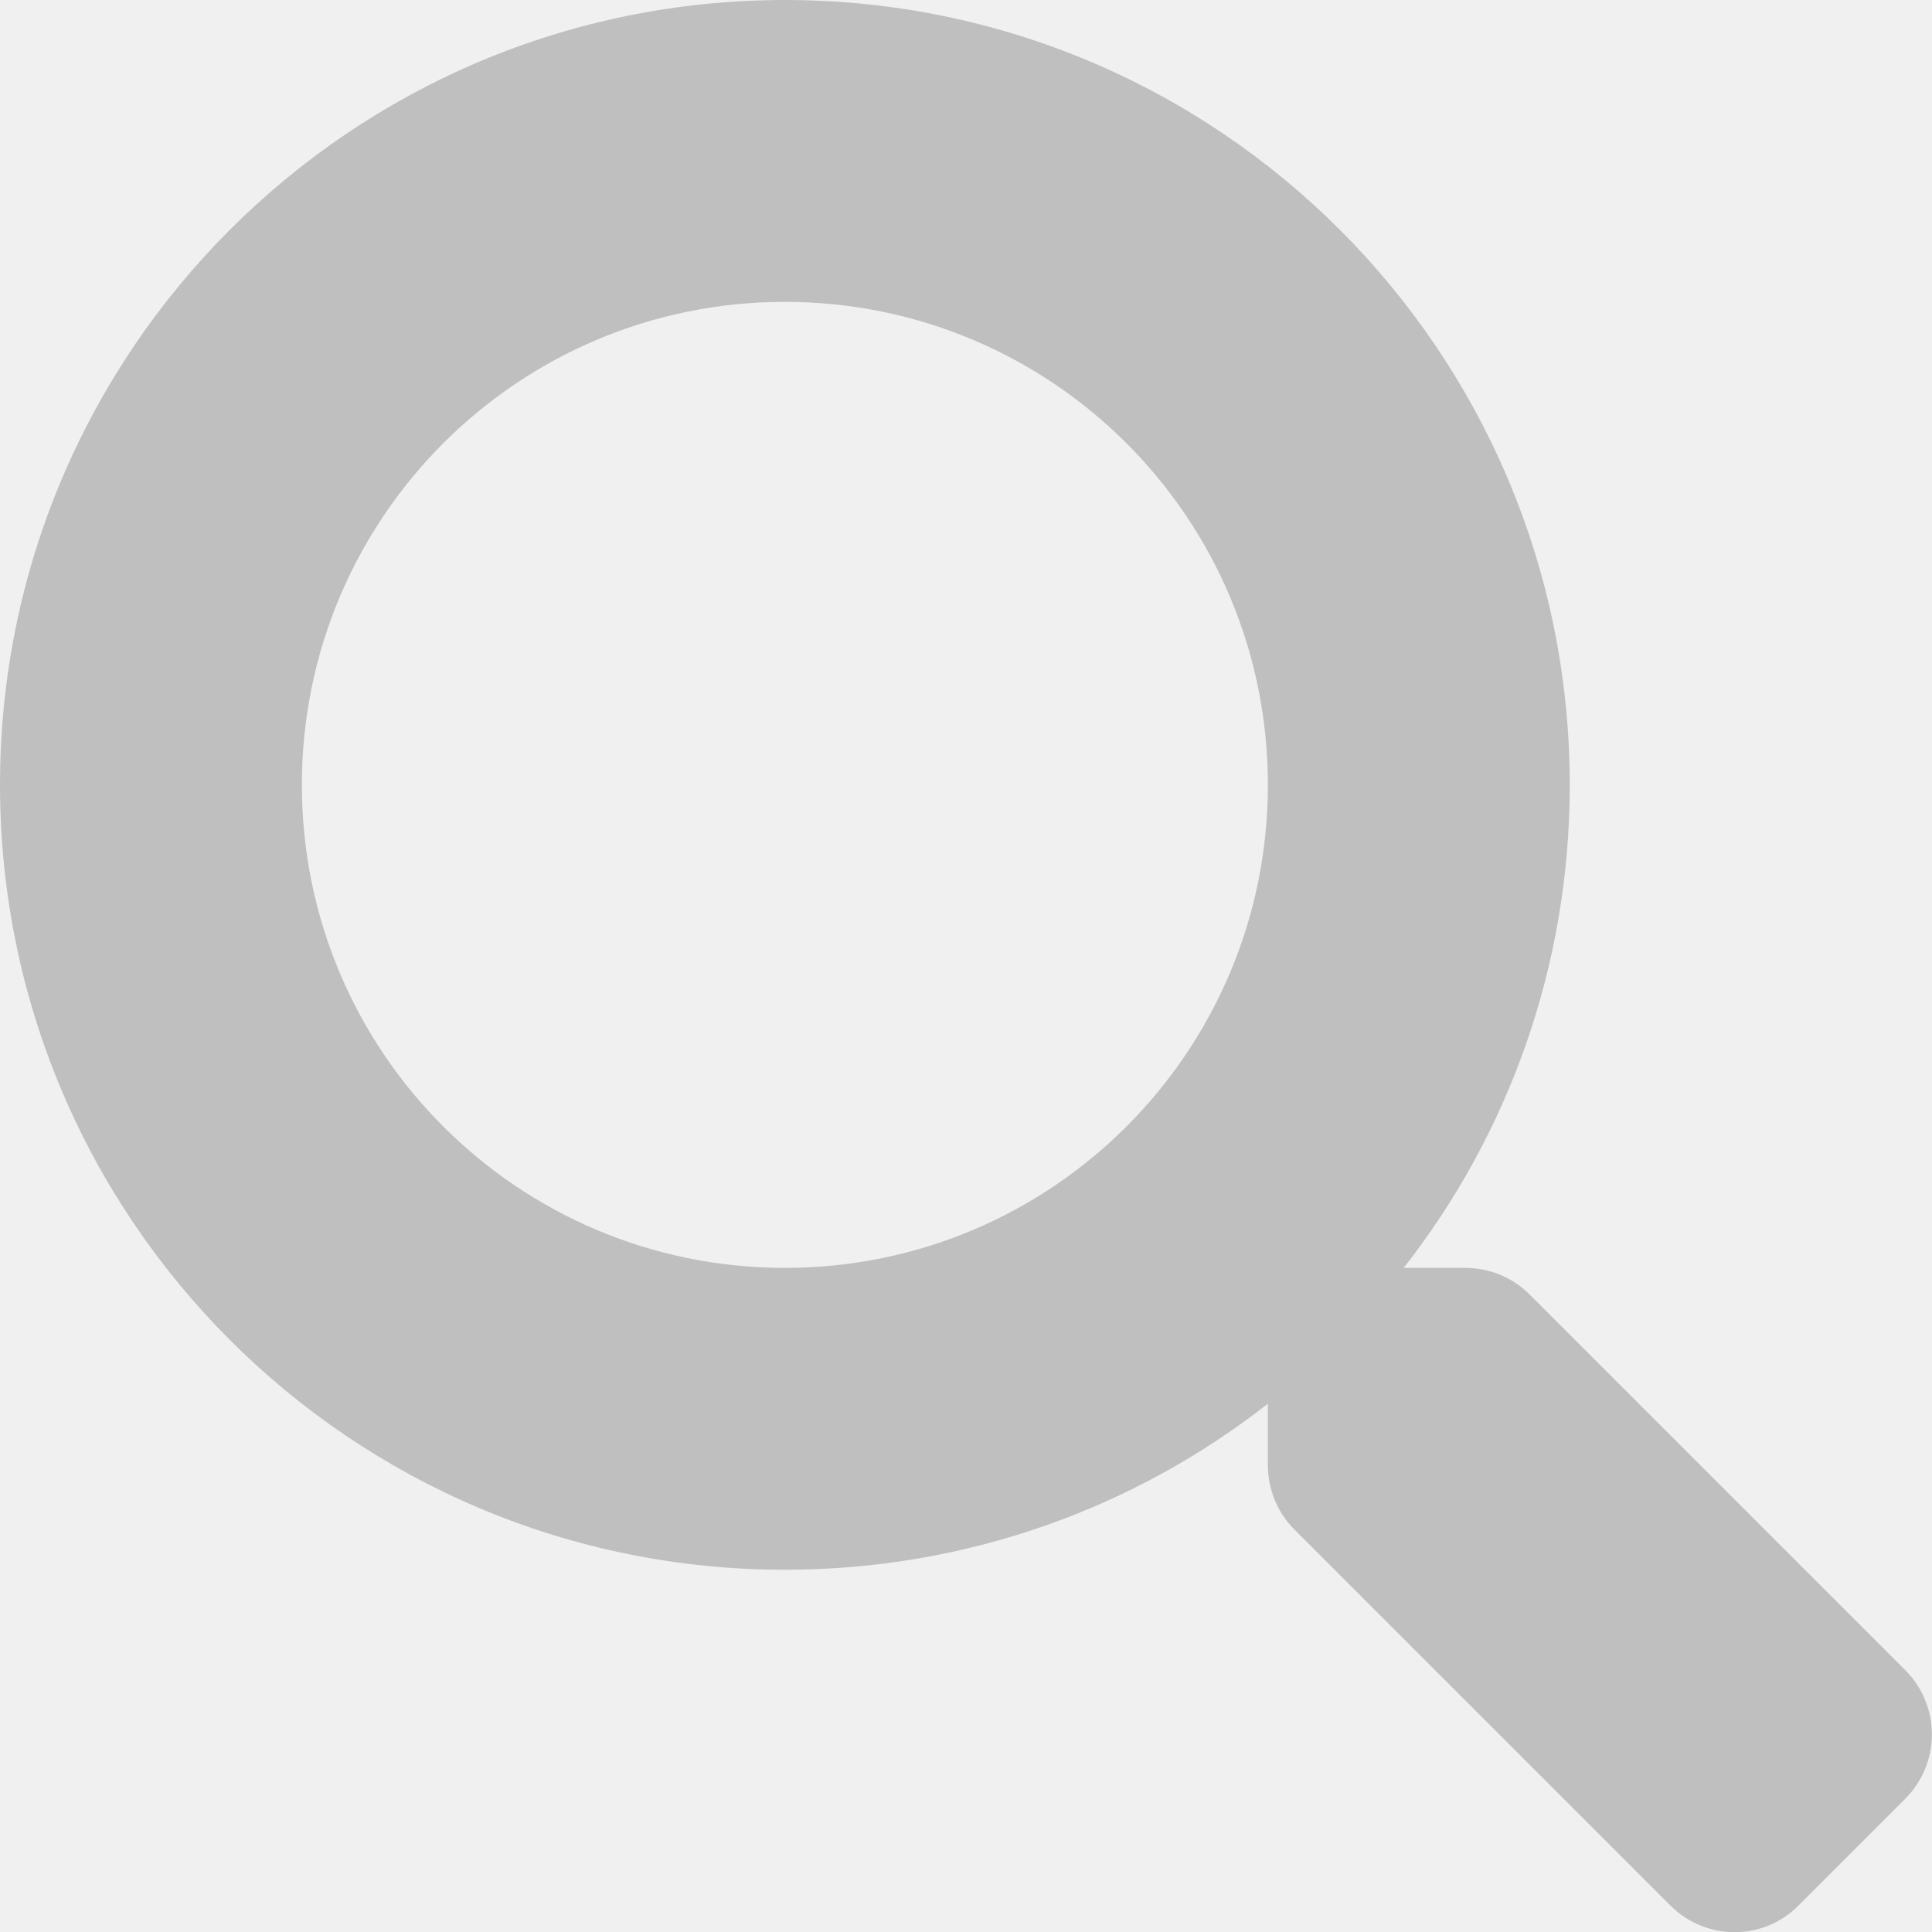
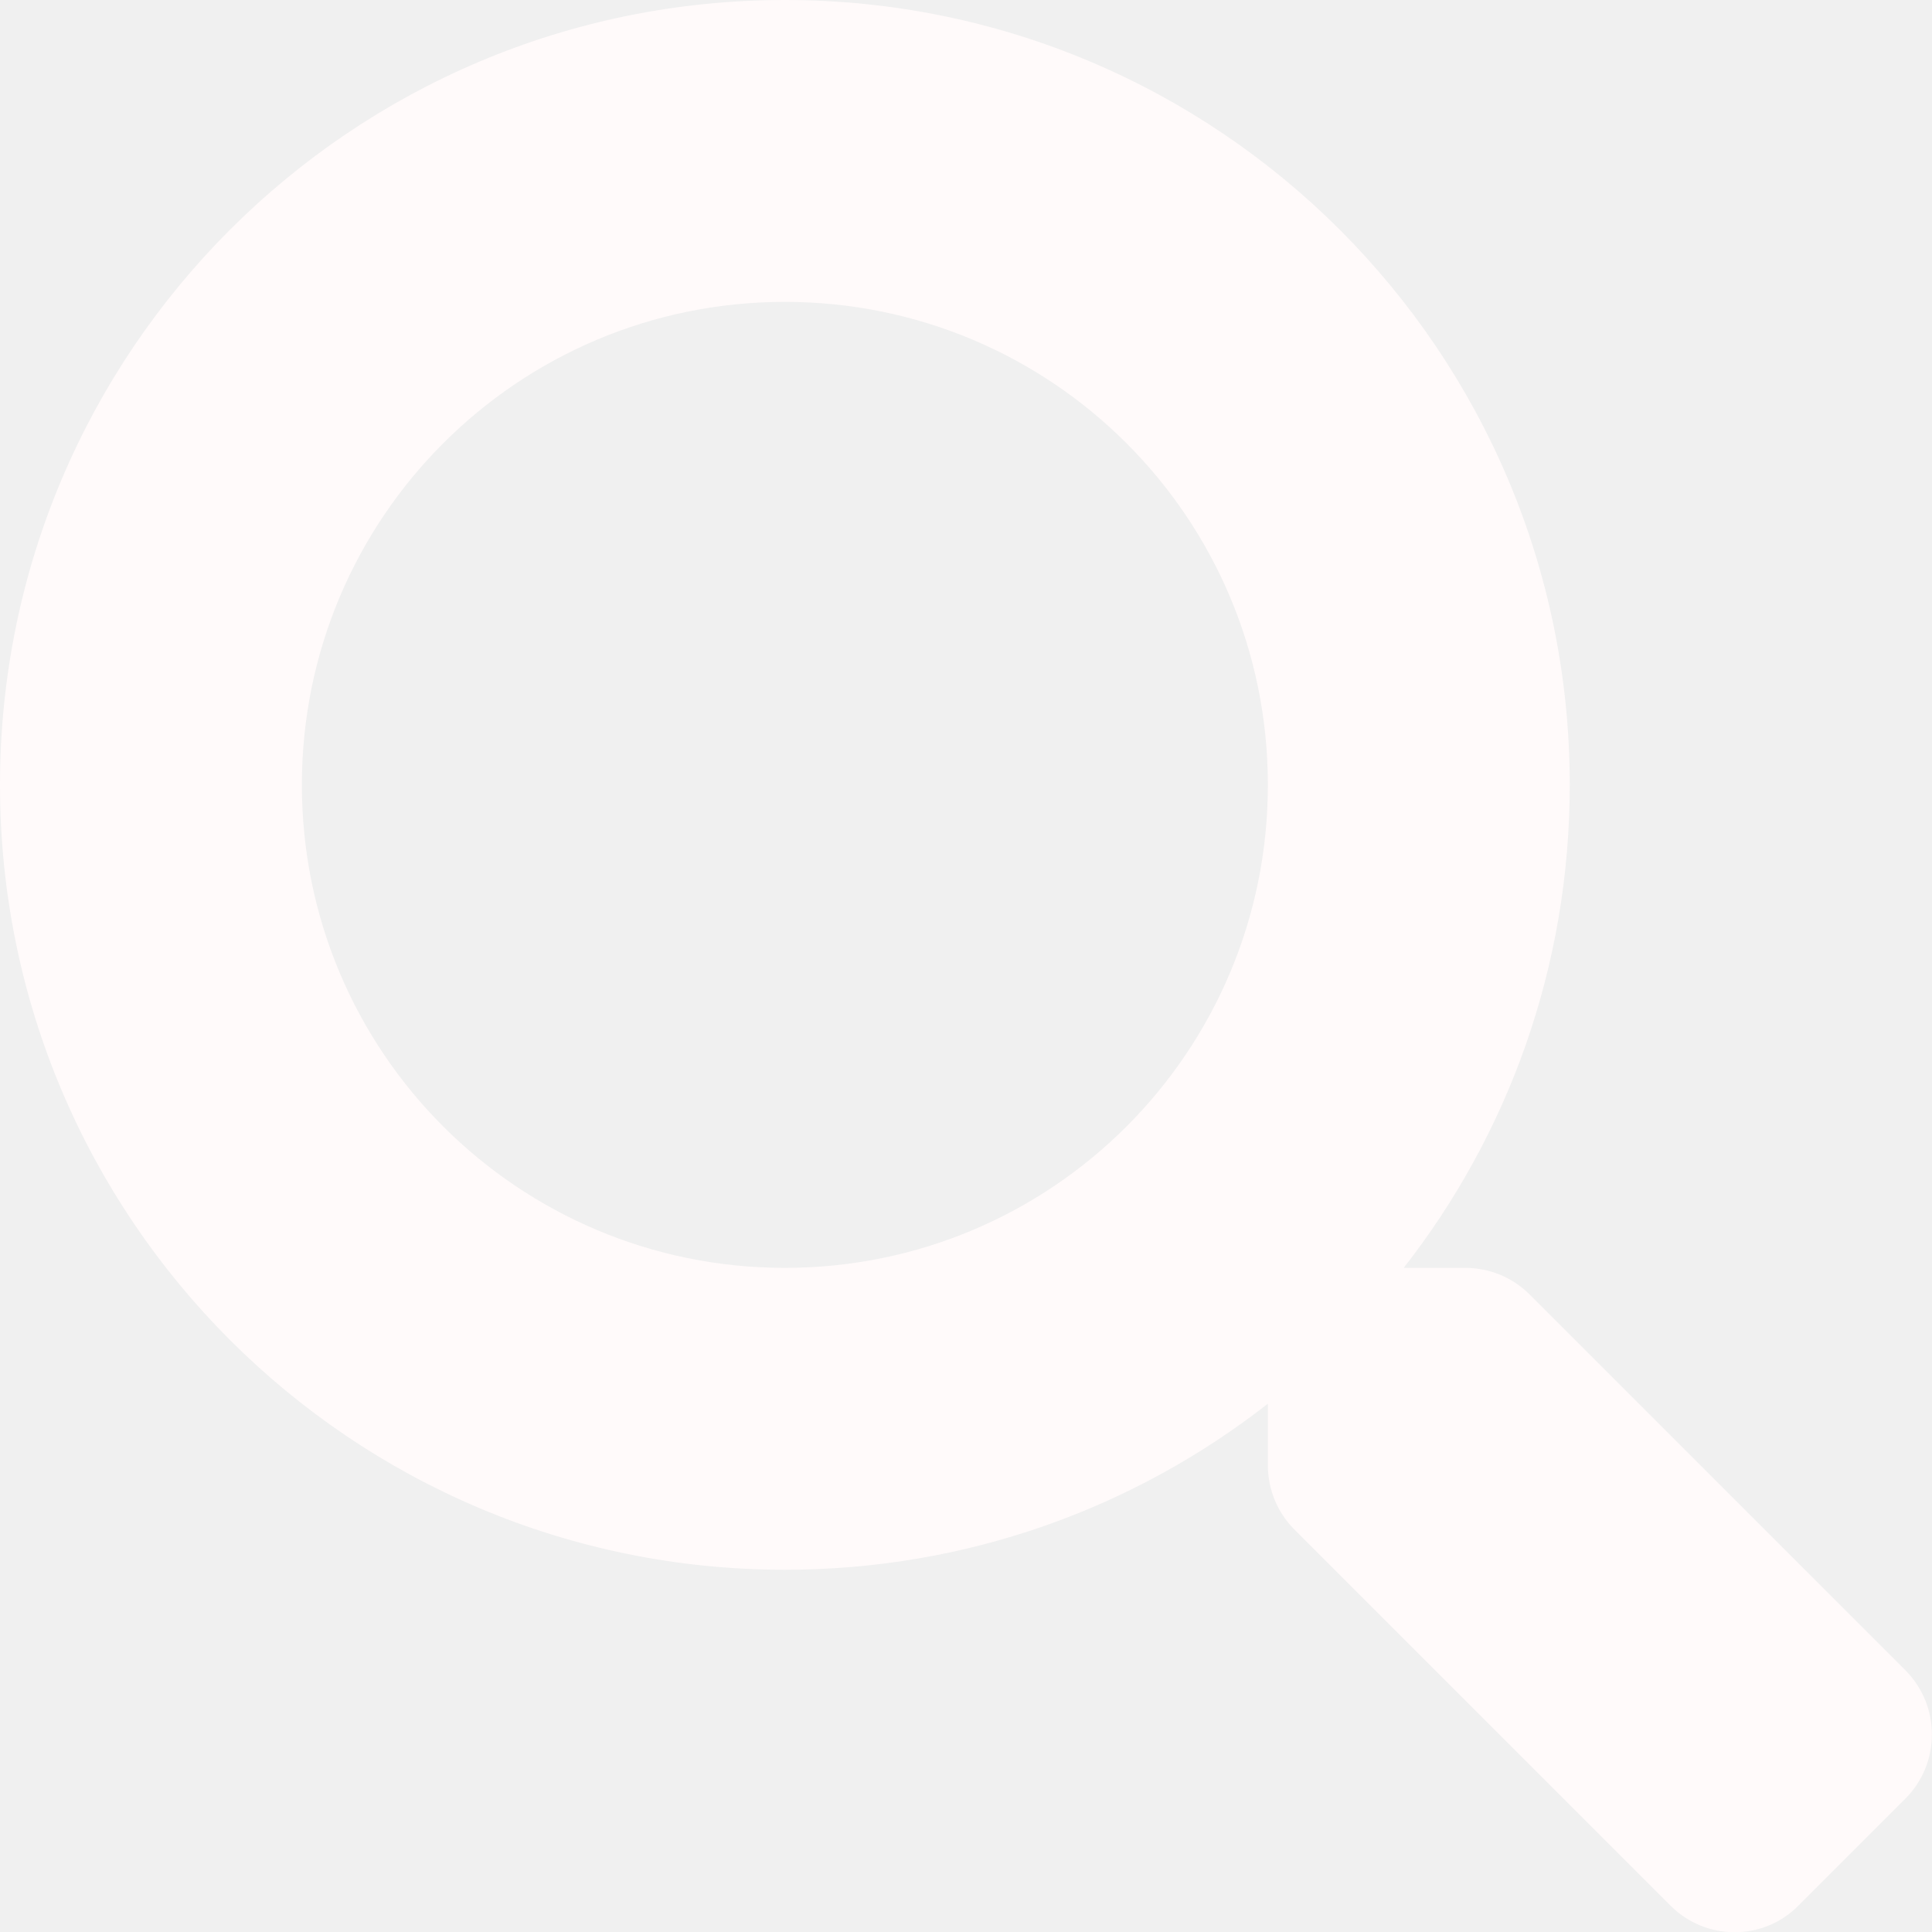
- <svg xmlns="http://www.w3.org/2000/svg" width="16" height="16" viewBox="0 0 16 16" fill="none">
-   <path d="M15.781 13.834L12.666 10.719C12.525 10.578 12.334 10.5 12.134 10.5H11.625C12.488 9.397 13 8.009 13 6.5C13 2.909 10.091 0 6.5 0C2.909 0 0 2.909 0 6.5C0 10.091 2.909 13 6.5 13C8.009 13 9.397 12.488 10.5 11.625V12.134C10.5 12.334 10.578 12.525 10.719 12.666L13.834 15.781C14.128 16.075 14.603 16.075 14.894 15.781L15.778 14.897C16.072 14.603 16.072 14.128 15.781 13.834ZM6.5 10.5C4.291 10.5 2.5 8.713 2.5 6.5C2.5 4.291 4.287 2.5 6.5 2.5C8.709 2.5 10.5 4.287 10.5 6.5C10.5 8.709 8.713 10.5 6.5 10.5Z" fill="#BFBFBF" />
+ <svg xmlns="http://www.w3.org/2000/svg" width="20" height="20" viewBox="0 0 20 20" fill="none">
+   <g clip-path="url(#clip0_20_2223)">
+     <path d="M19.727 17.293L15.832 13.398C15.656 13.223 15.418 13.125 15.168 13.125H14.531C15.609 11.746 16.25 10.012 16.25 8.125C16.25 3.637 12.613 0 8.125 0C3.637 0 0 3.637 0 8.125C0 12.613 3.637 16.25 8.125 16.25C10.012 16.25 11.746 15.609 13.125 14.531V15.168C13.125 15.418 13.223 15.656 13.398 15.832L17.293 19.727C17.66 20.094 18.254 20.094 18.617 19.727L19.723 18.621C20.09 18.254 20.09 17.66 19.727 17.293ZM8.125 13.125C5.363 13.125 3.125 10.891 3.125 8.125C3.125 5.363 5.359 3.125 8.125 3.125C10.887 3.125 13.125 5.359 13.125 8.125C13.125 10.887 10.891 13.125 8.125 13.125Z" fill="#FFFAFA" />
+   </g>
+   <defs>
+     <clipPath id="clip0_20_2223">
+       <rect width="20" height="20" fill="white" />
+     </clipPath>
+   </defs>
</svg>
